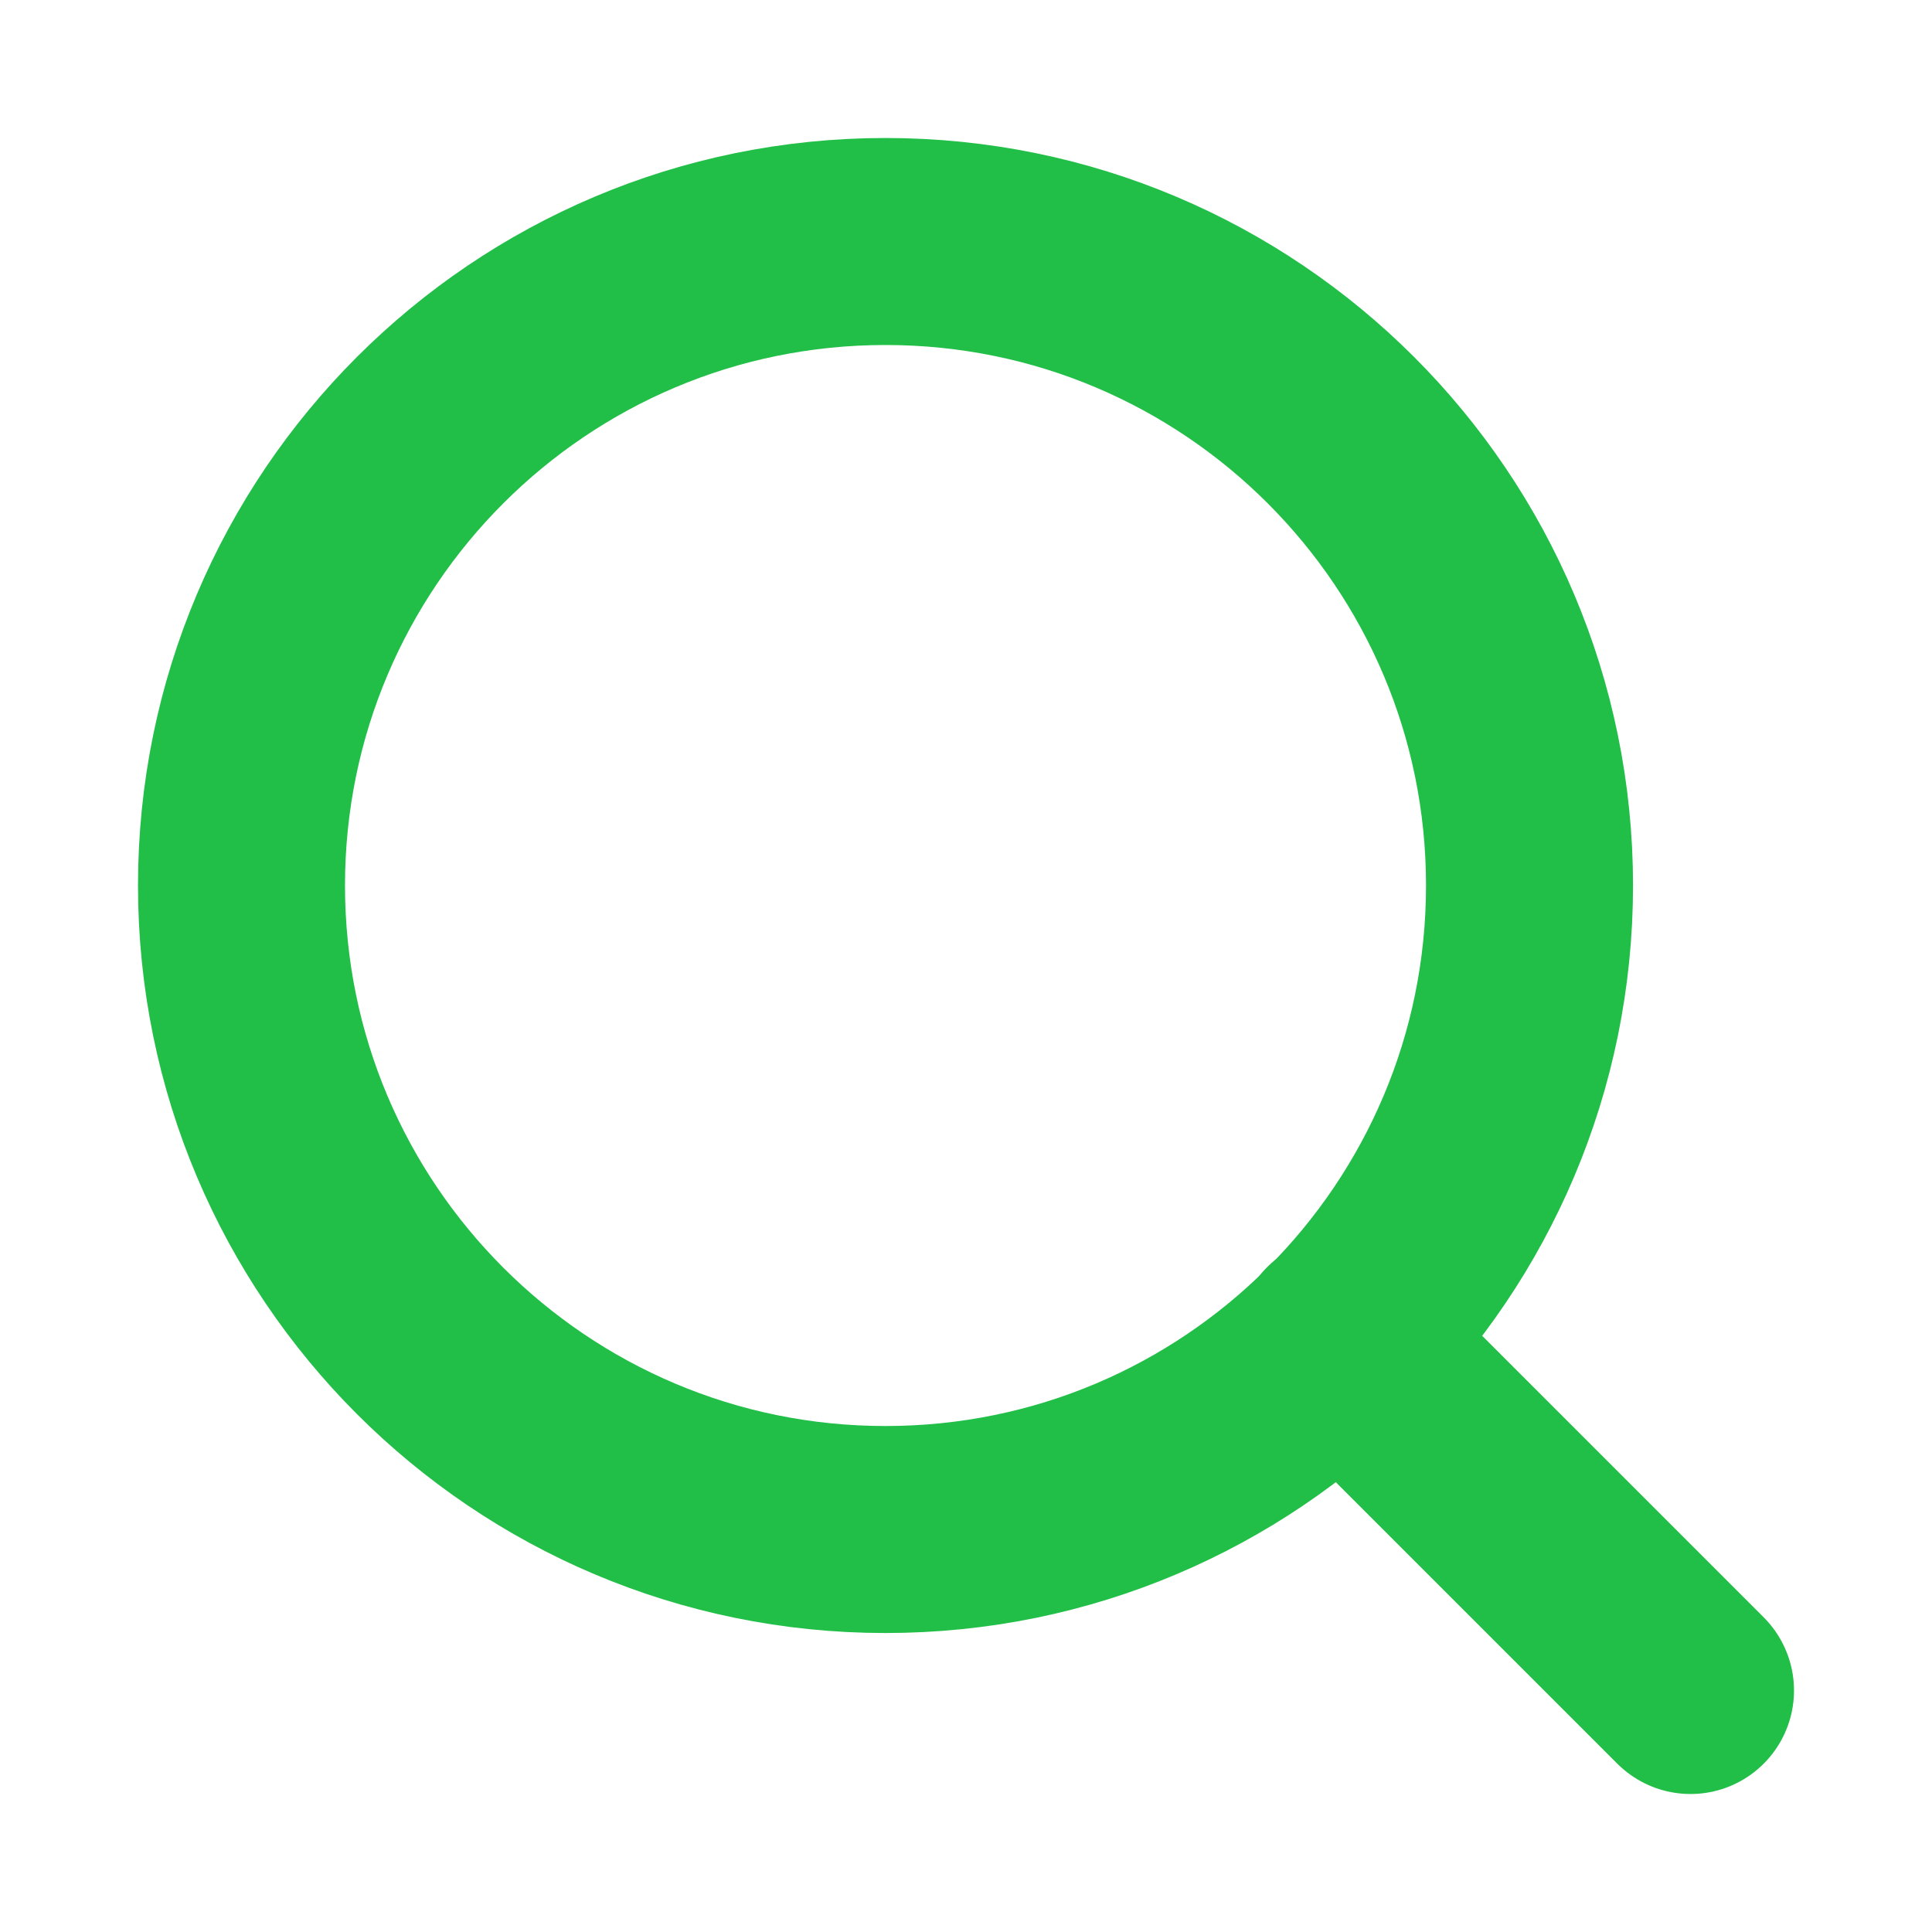
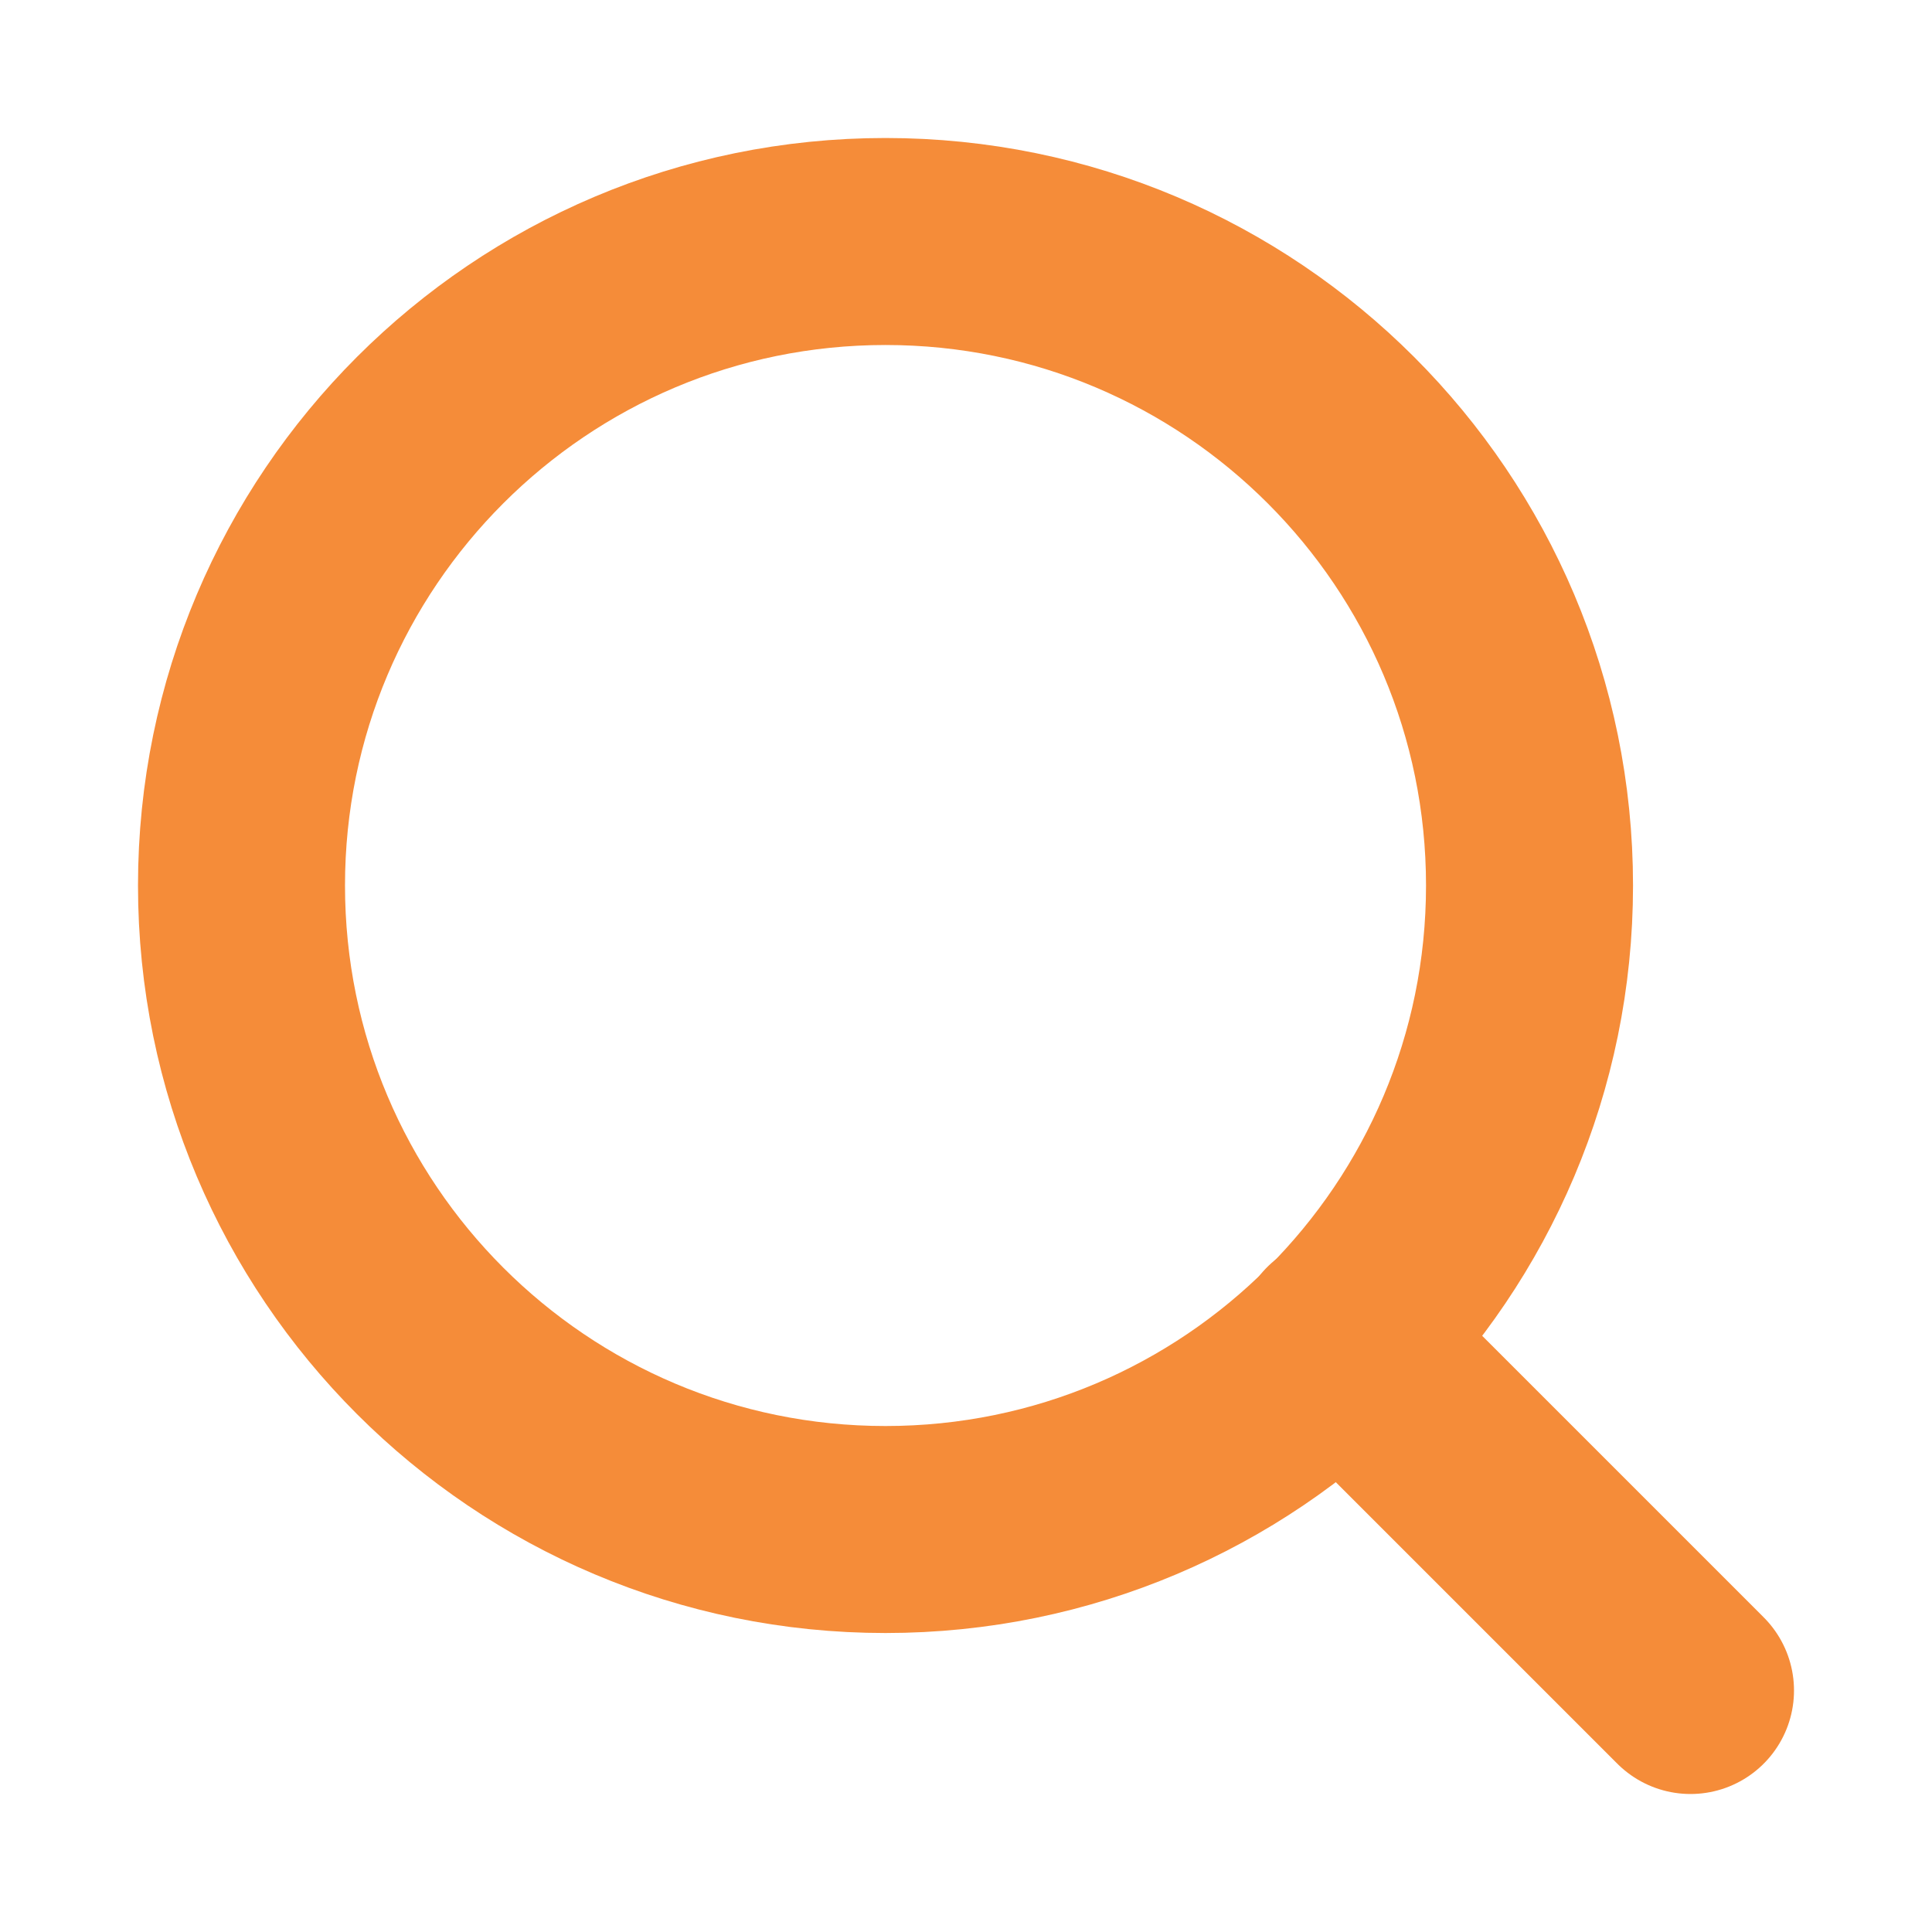
<svg xmlns="http://www.w3.org/2000/svg" width="28" height="28" viewBox="0 0 28 28" fill="none">
-   <path d="M12.833 22.167C17.988 22.167 22.167 17.988 22.167 12.833C22.167 7.679 17.988 3.5 12.833 3.5C7.679 3.5 3.5 7.679 3.5 12.833C3.5 17.988 7.679 22.167 12.833 22.167Z" stroke="#21BF48" stroke-width="3" stroke-linecap="round" stroke-linejoin="round" />
-   <path d="M24.5 24.5L19.425 19.425" stroke="#21BF48" stroke-width="3" stroke-linecap="round" stroke-linejoin="round" />
+   <path d="M12.833 22.167C17.988 22.167 22.167 17.988 22.167 12.833C22.167 7.679 17.988 3.5 12.833 3.5C7.679 3.5 3.5 7.679 3.5 12.833C3.5 17.988 7.679 22.167 12.833 22.167Z" stroke="#f58c39" stroke-width="3" stroke-linecap="round" stroke-linejoin="round" />
+   <path d="M24.5 24.5L19.425 19.425" stroke="#f58c39" stroke-width="3" stroke-linecap="round" stroke-linejoin="round" />
</svg>
